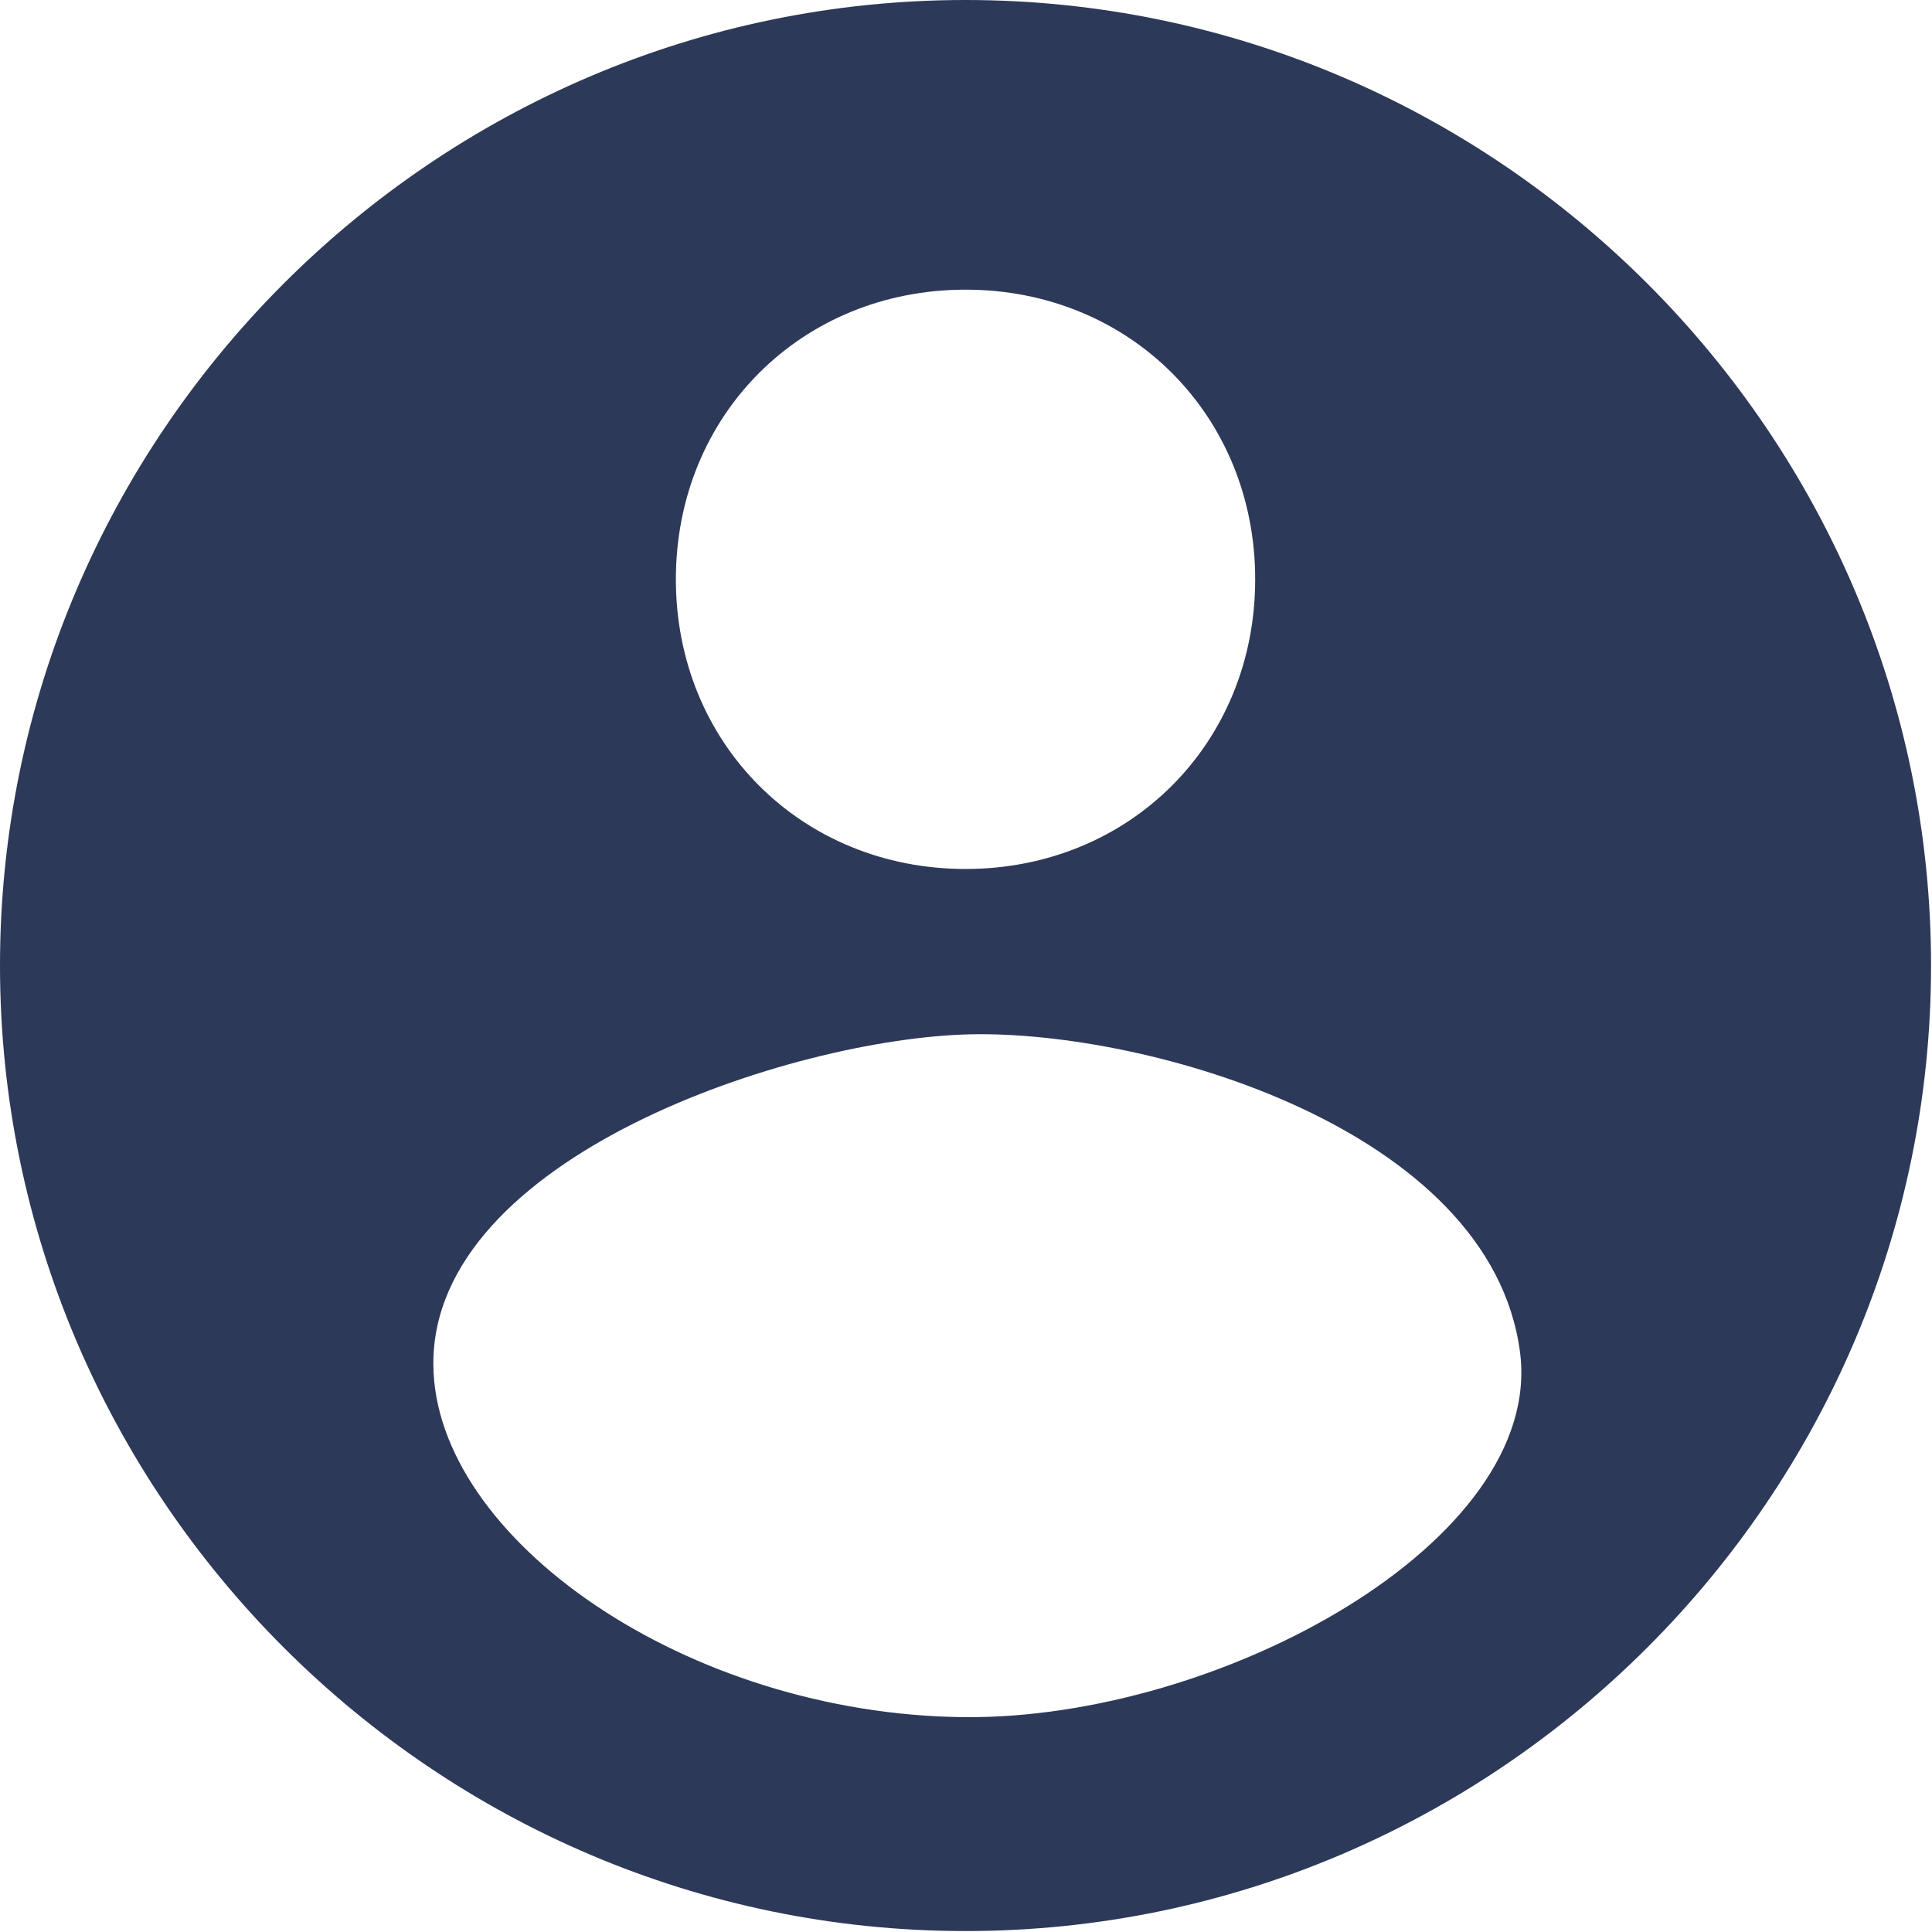
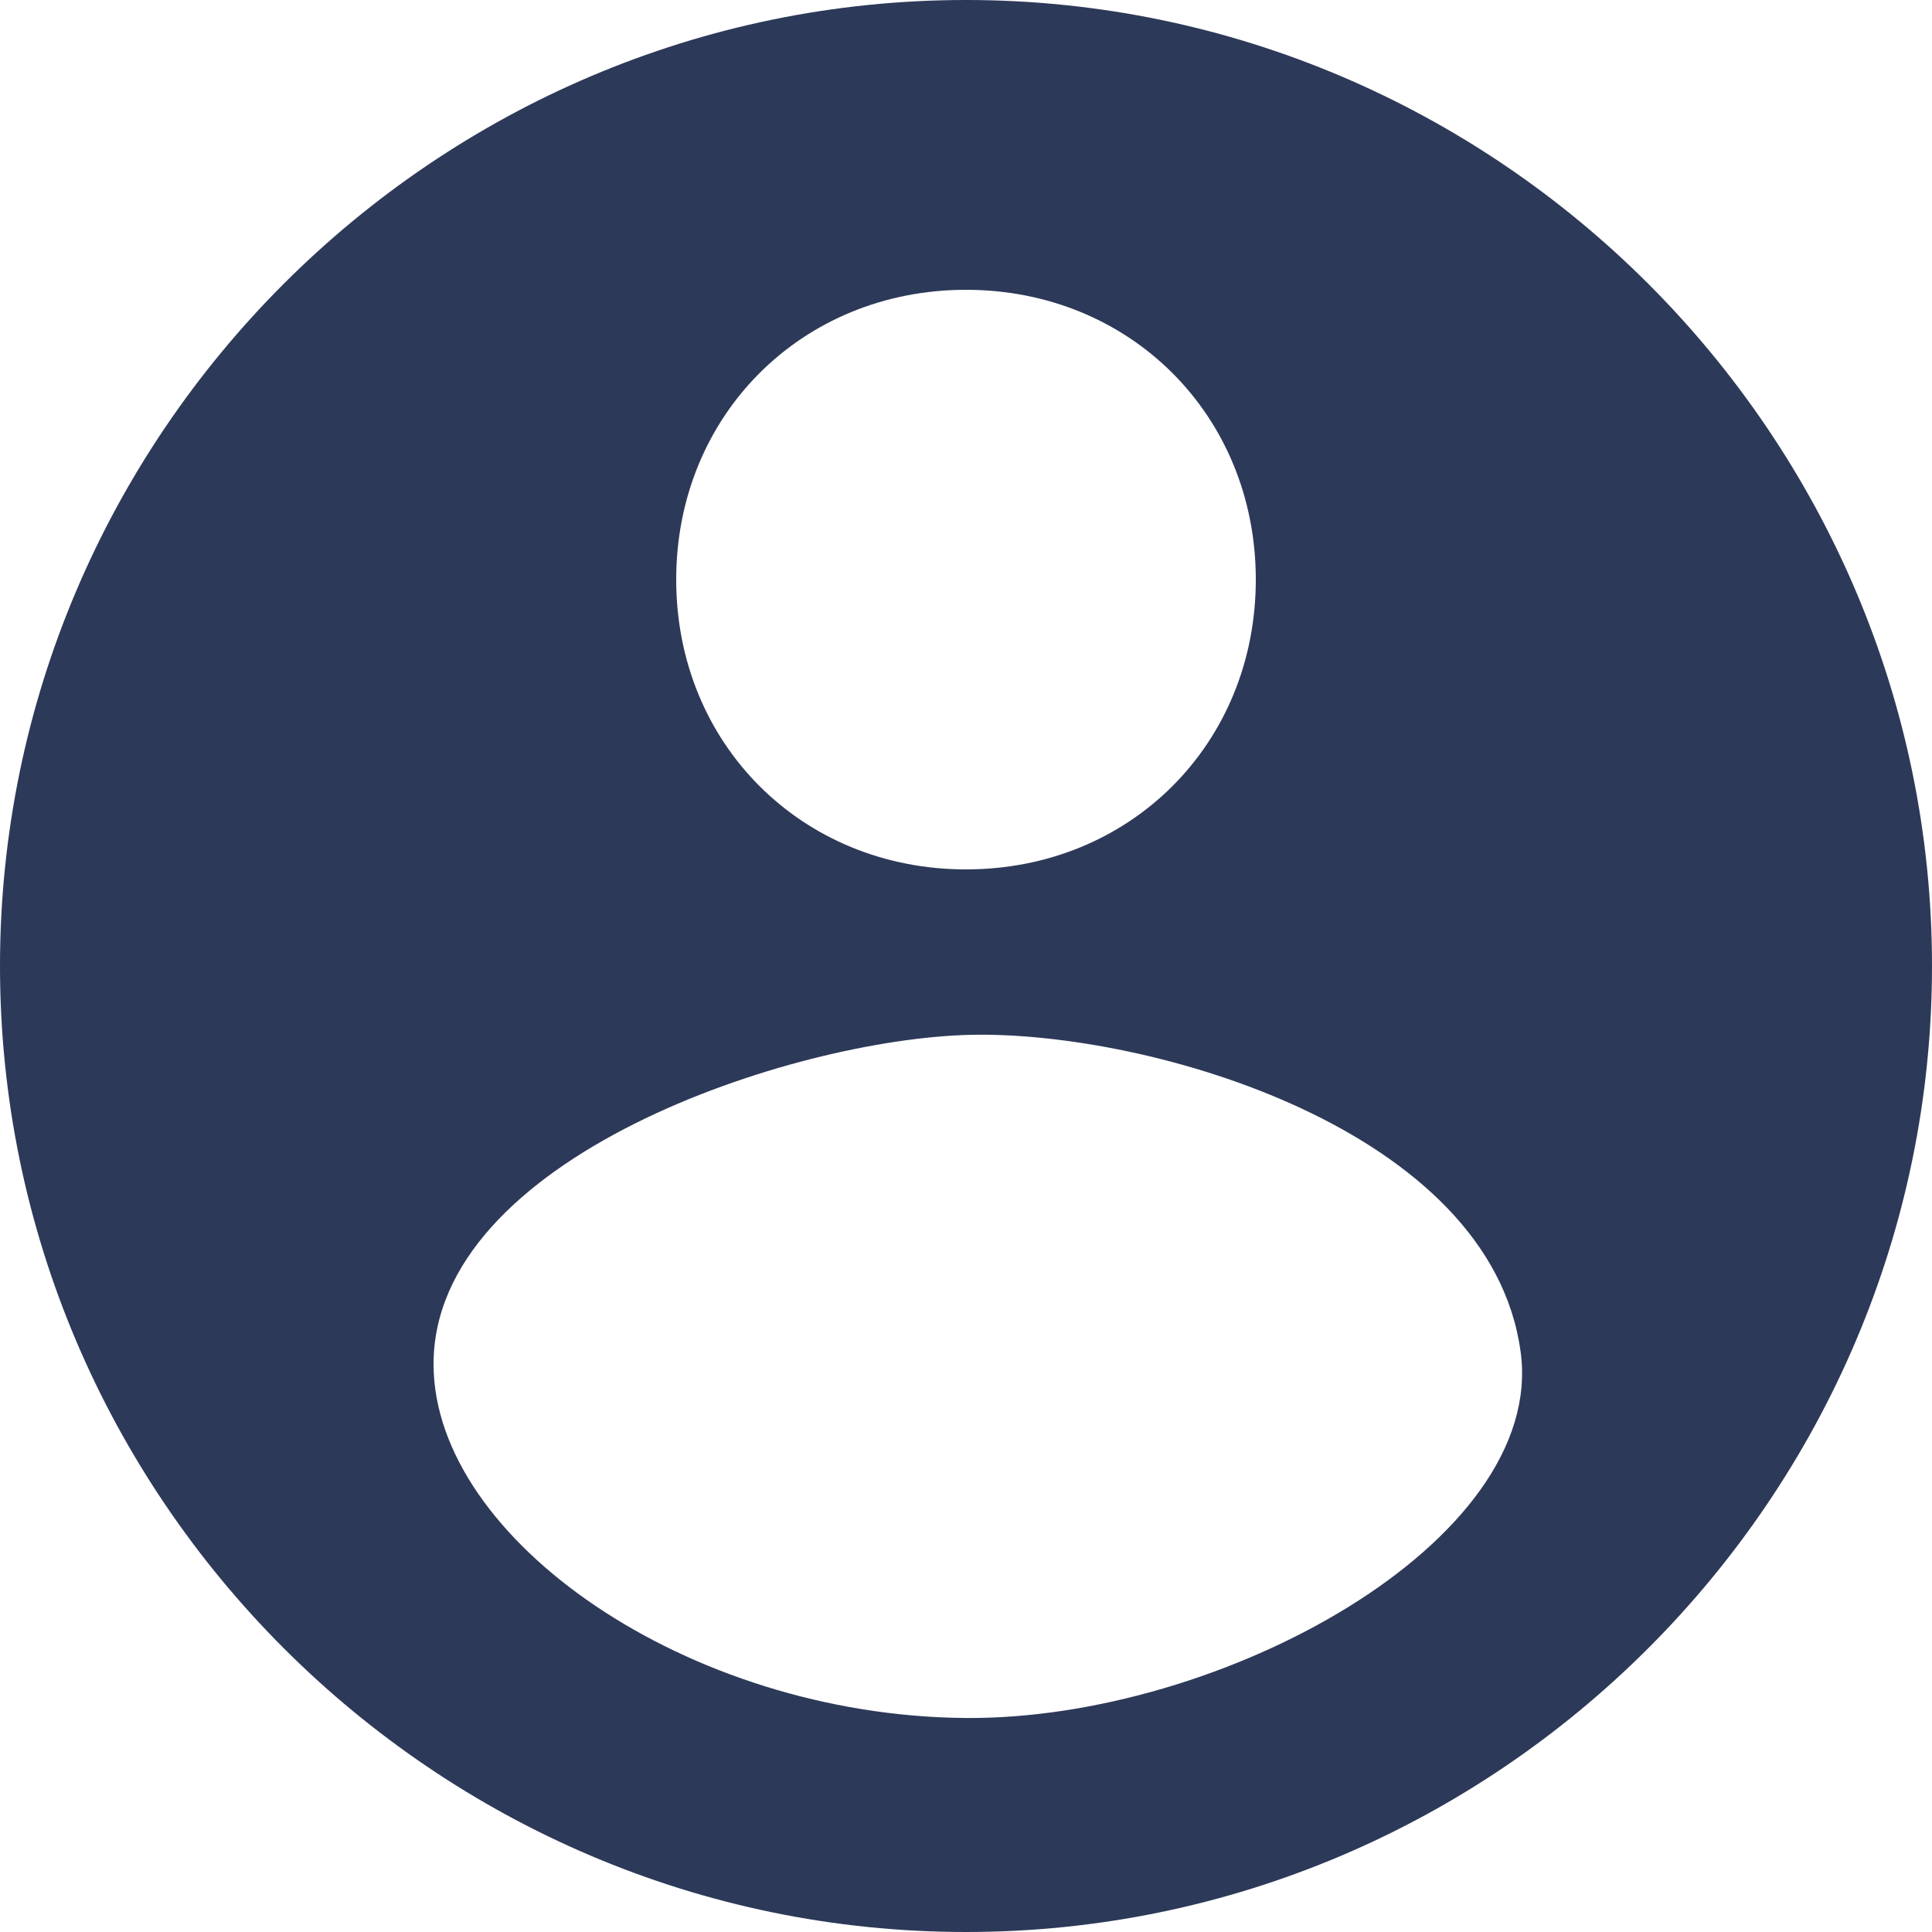
- <svg xmlns="http://www.w3.org/2000/svg" width="100%" height="100%" viewBox="0 0 1366 1366" version="1.1" style="fill-rule:evenodd;clip-rule:evenodd;stroke-linejoin:round;stroke-miterlimit:1.414;">
-   <g>
-     <path id="account-circle" d="M 682.667 0 C 307.2 0 0 307.2 0 682.667 C 0 1058.133 307.2 1365.333 682.667 1365.333 C 1058.133 1365.333 1365.333 1058.133 1365.333 682.667 C 1365.333 307.2 1058.133 0 682.667 0 Z M 682.667 204.8 C 798.72 204.8 887.467 293.547 887.467 409.6 C 887.467 525.653 798.72 614.4 682.667 614.4 C 566.613 614.4 477.867 525.653 477.867 409.6 C 477.867 293.547 566.613 204.8 682.667 204.8 Z M 681.961 1214.088 C 485.707 1212.351 307.168 1087.772 306.395 964.809 C 305.473 818.138 559.678 734.097 686.044 731.306 C 812.41 728.515 1053.513 798.213 1074.65 955.526 C 1092.655 1089.524 862.702 1215.688 681.961 1214.088 Z" style="fill:#2D3958;fill-rule:nonzero;" />
-   </g>
+ <svg xmlns="http://www.w3.org/2000/svg" viewBox="0 0 1000 1000">
+   <path id="account-circle" d="M 500 0 C 225 0 0 225 0 500 C 0 775 225 1000 500 1000 C 775 1000 1000 775 1000 500 C 1000 225 775 0 500 0 Z M 500 150 C 585 150 650.001 215 650.001 300 C 650.001 385 585 450 500 450 C 415 450 350 385 350 300 C 350 215 415 150 500 150 Z M 499.483 889.225 C 355.743 887.953 224.977 796.708 224.41 706.648 C 223.735 599.222 409.921 537.669 502.474 535.625 C 595.027 533.581 771.616 584.629 787.097 699.848 C 800.285 797.992 631.862 890.397 499.483 889.225 Z" style="fill:#2D3958;fill-rule:nonzero;" />
</svg>
